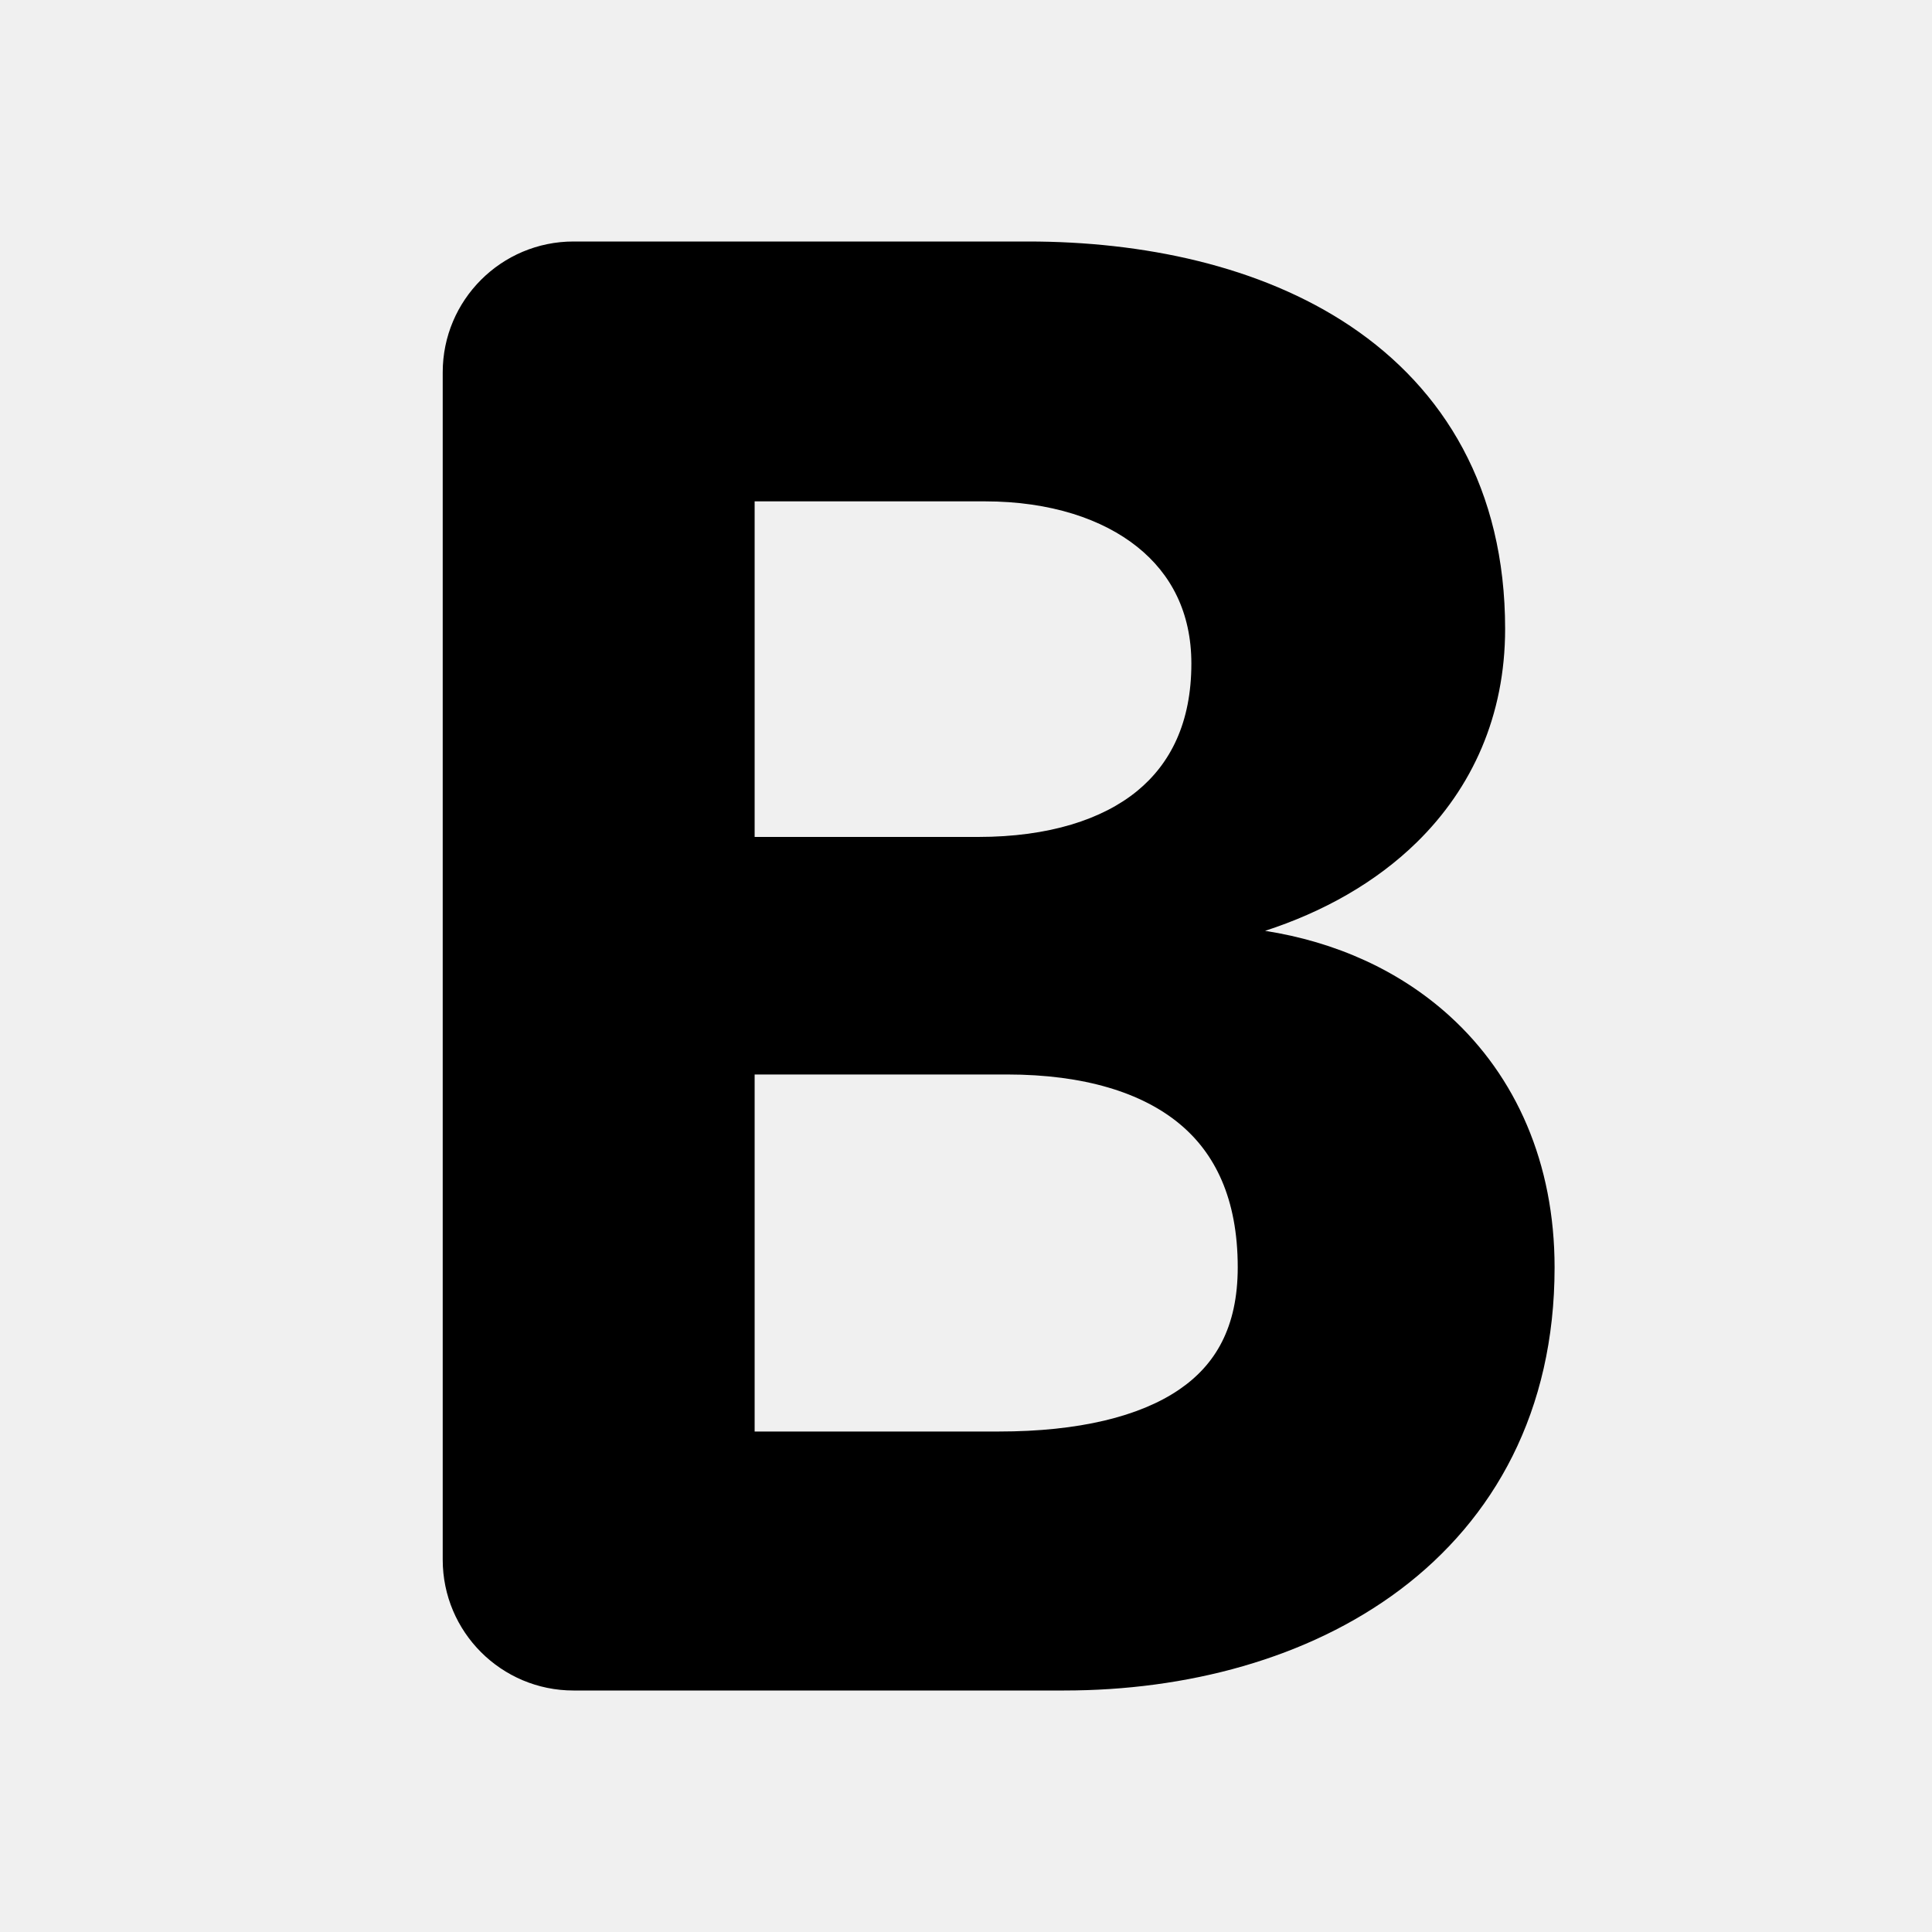
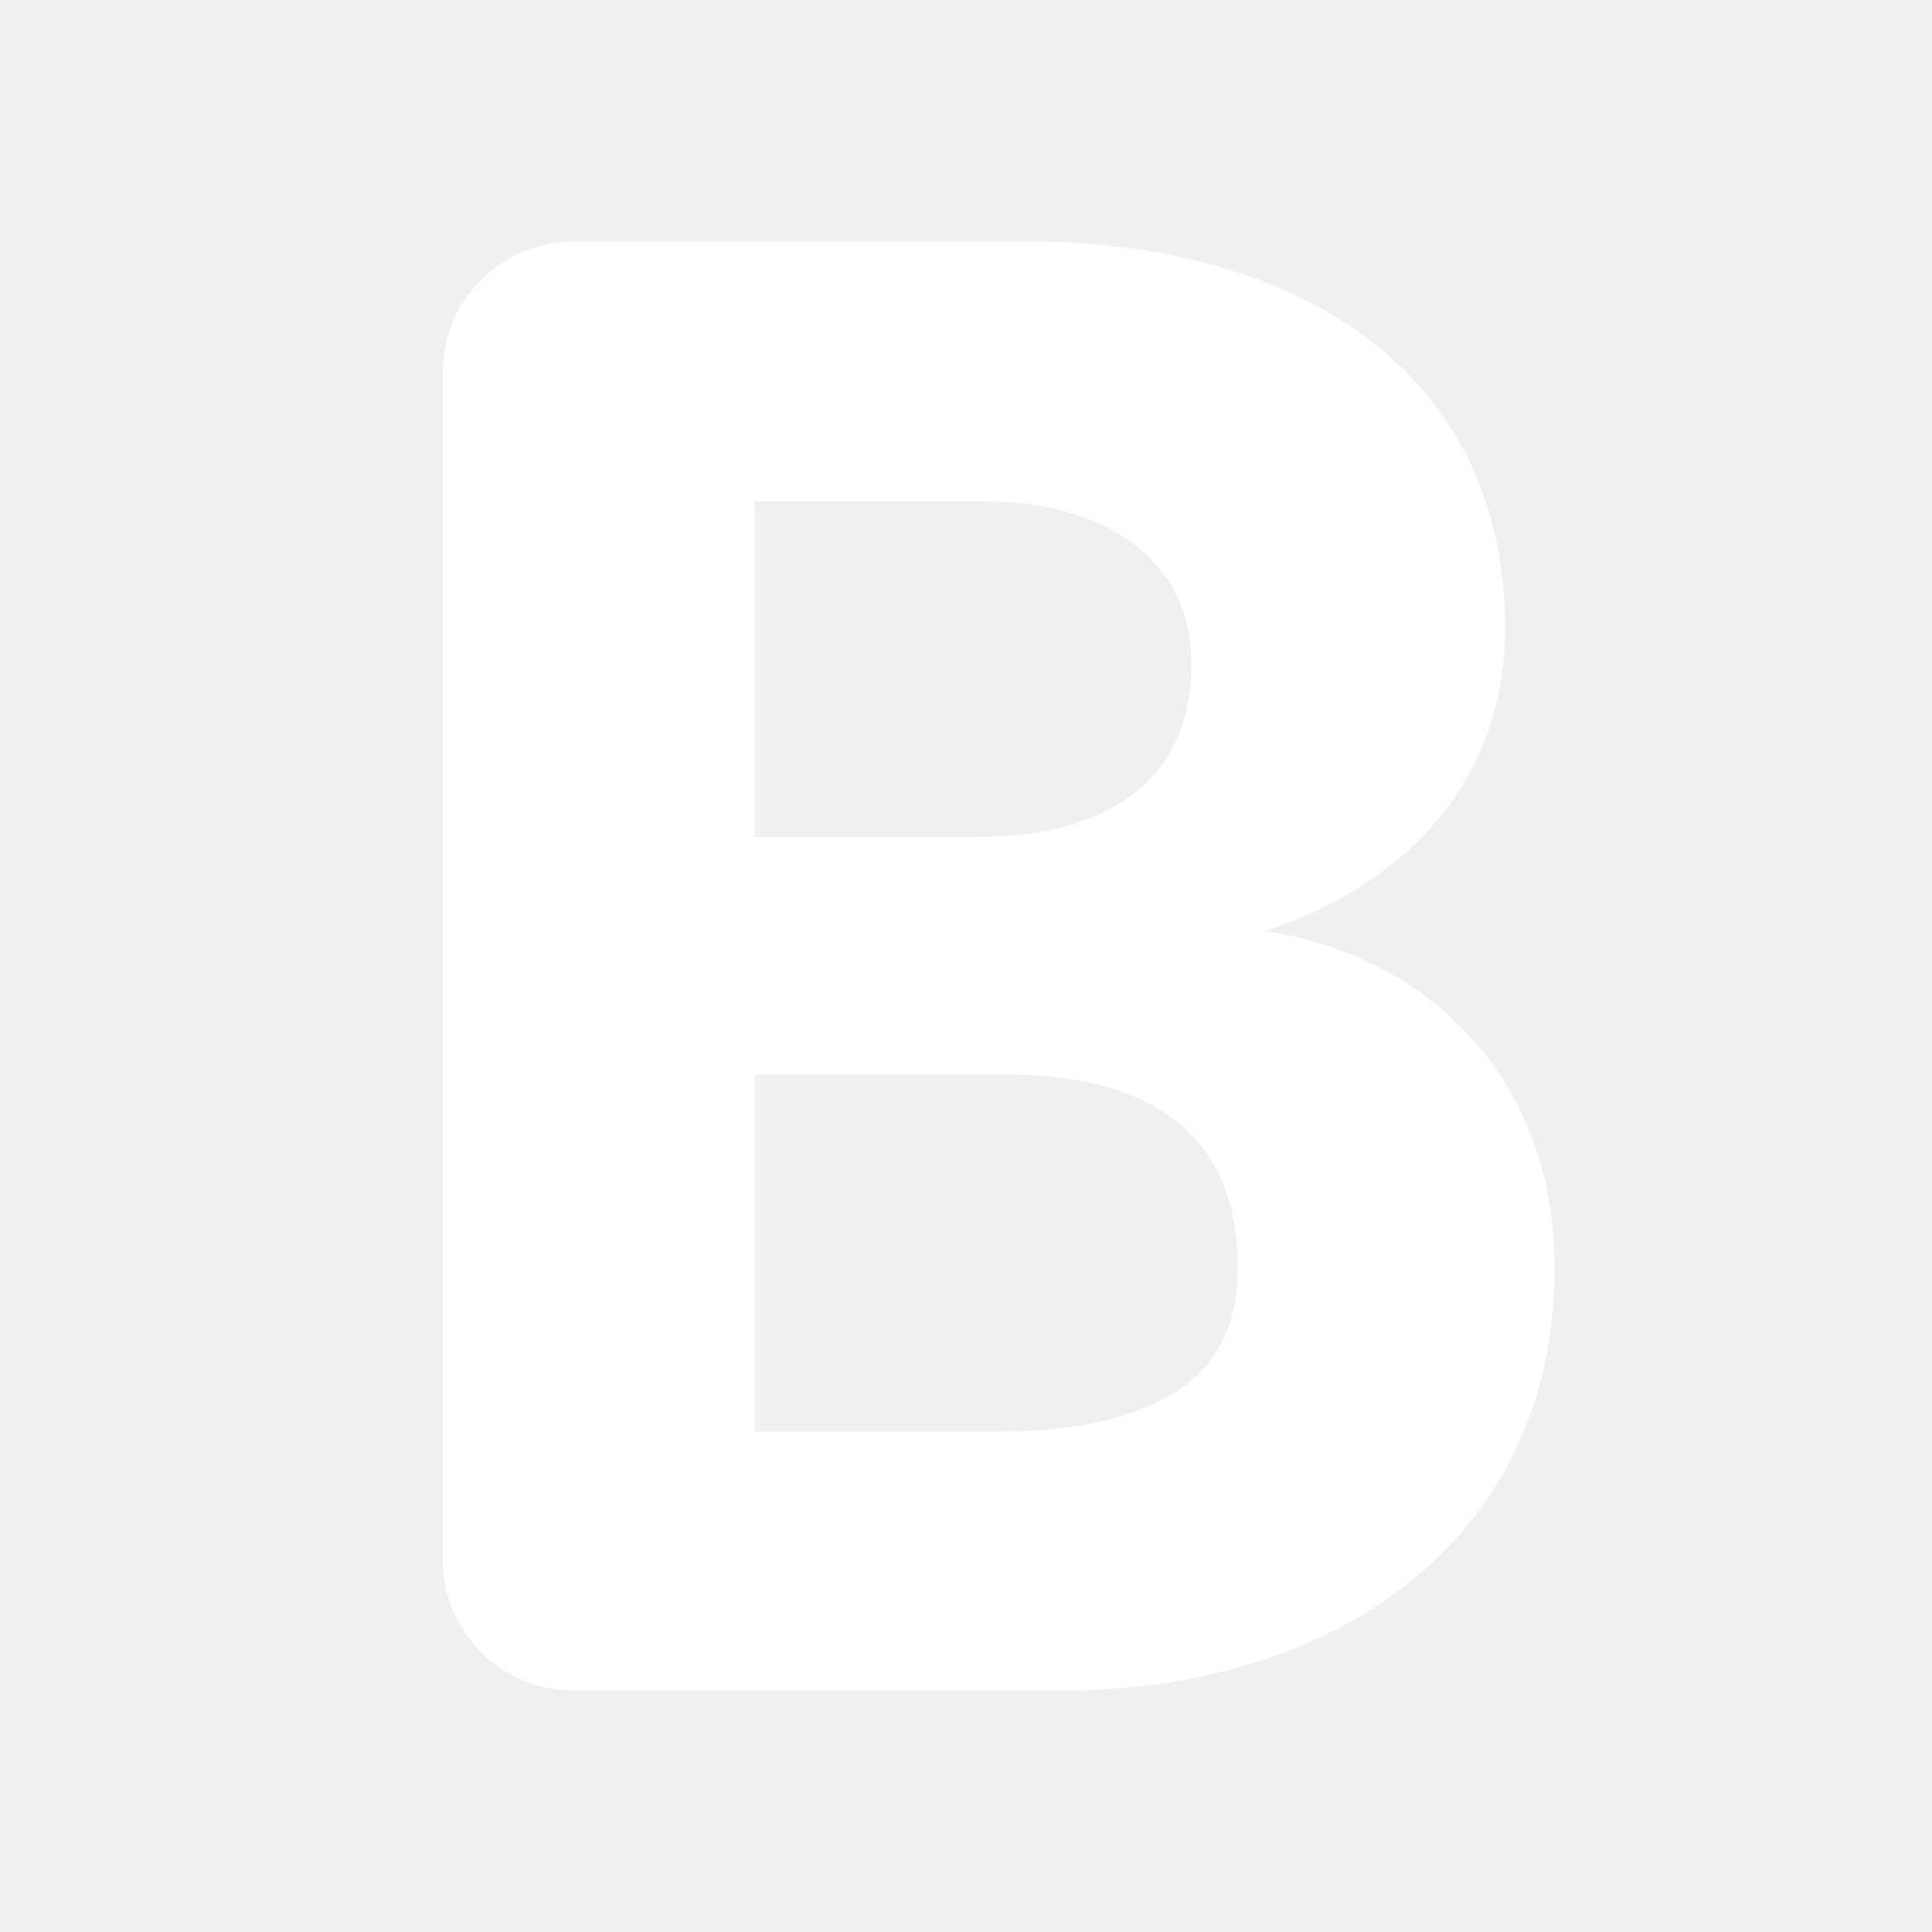
<svg xmlns="http://www.w3.org/2000/svg" width="20" height="20" fill="none">
-   <path fill-rule="evenodd" clip-rule="evenodd" d="M5.937 2.5c-.747 0-1.354.606-1.354 1.354v12.292c0 .748.607 1.354 1.354 1.354h5.078c1.262 0 2.52-.324 3.478-1.043.974-.732 1.6-1.85 1.6-3.336 0-1.08-.399-1.978-1.086-2.603-.52-.472-1.18-.768-1.911-.882.603-.196 1.145-.5 1.571-.917.573-.562.914-1.31.914-2.209 0-1.45-.633-2.483-1.6-3.133-.94-.631-2.158-.877-3.337-.877H5.937Zm1.875 6.164V5.19h2.384c.678 0 1.219.184 1.578.472.349.279.559.679.559 1.207 0 .614-.218 1.038-.562 1.32-.357.292-.91.475-1.645.475H7.812Zm0 6.155v-3.696h2.613c.804 0 1.398.191 1.782.508.368.303.606.774.606 1.488 0 .624-.233 1.012-.608 1.267-.407.277-1.036.433-1.866.433H7.812Z" fill="#000" />
+   <path fill-rule="evenodd" clip-rule="evenodd" d="M5.937 2.5c-.747 0-1.354.606-1.354 1.354v12.292c0 .748.607 1.354 1.354 1.354h5.078c1.262 0 2.52-.324 3.478-1.043.974-.732 1.6-1.85 1.6-3.336 0-1.08-.399-1.978-1.086-2.603-.52-.472-1.18-.768-1.911-.882.603-.196 1.145-.5 1.571-.917.573-.562.914-1.31.914-2.209 0-1.45-.633-2.483-1.6-3.133-.94-.631-2.158-.877-3.337-.877H5.937Zm1.875 6.164V5.19h2.384c.678 0 1.219.184 1.578.472.349.279.559.679.559 1.207 0 .614-.218 1.038-.562 1.32-.357.292-.91.475-1.645.475H7.812Zm0 6.155v-3.696h2.613c.804 0 1.398.191 1.782.508.368.303.606.774.606 1.488 0 .624-.233 1.012-.608 1.267-.407.277-1.036.433-1.866.433H7.812Z" fill="#fff" />
</svg>
